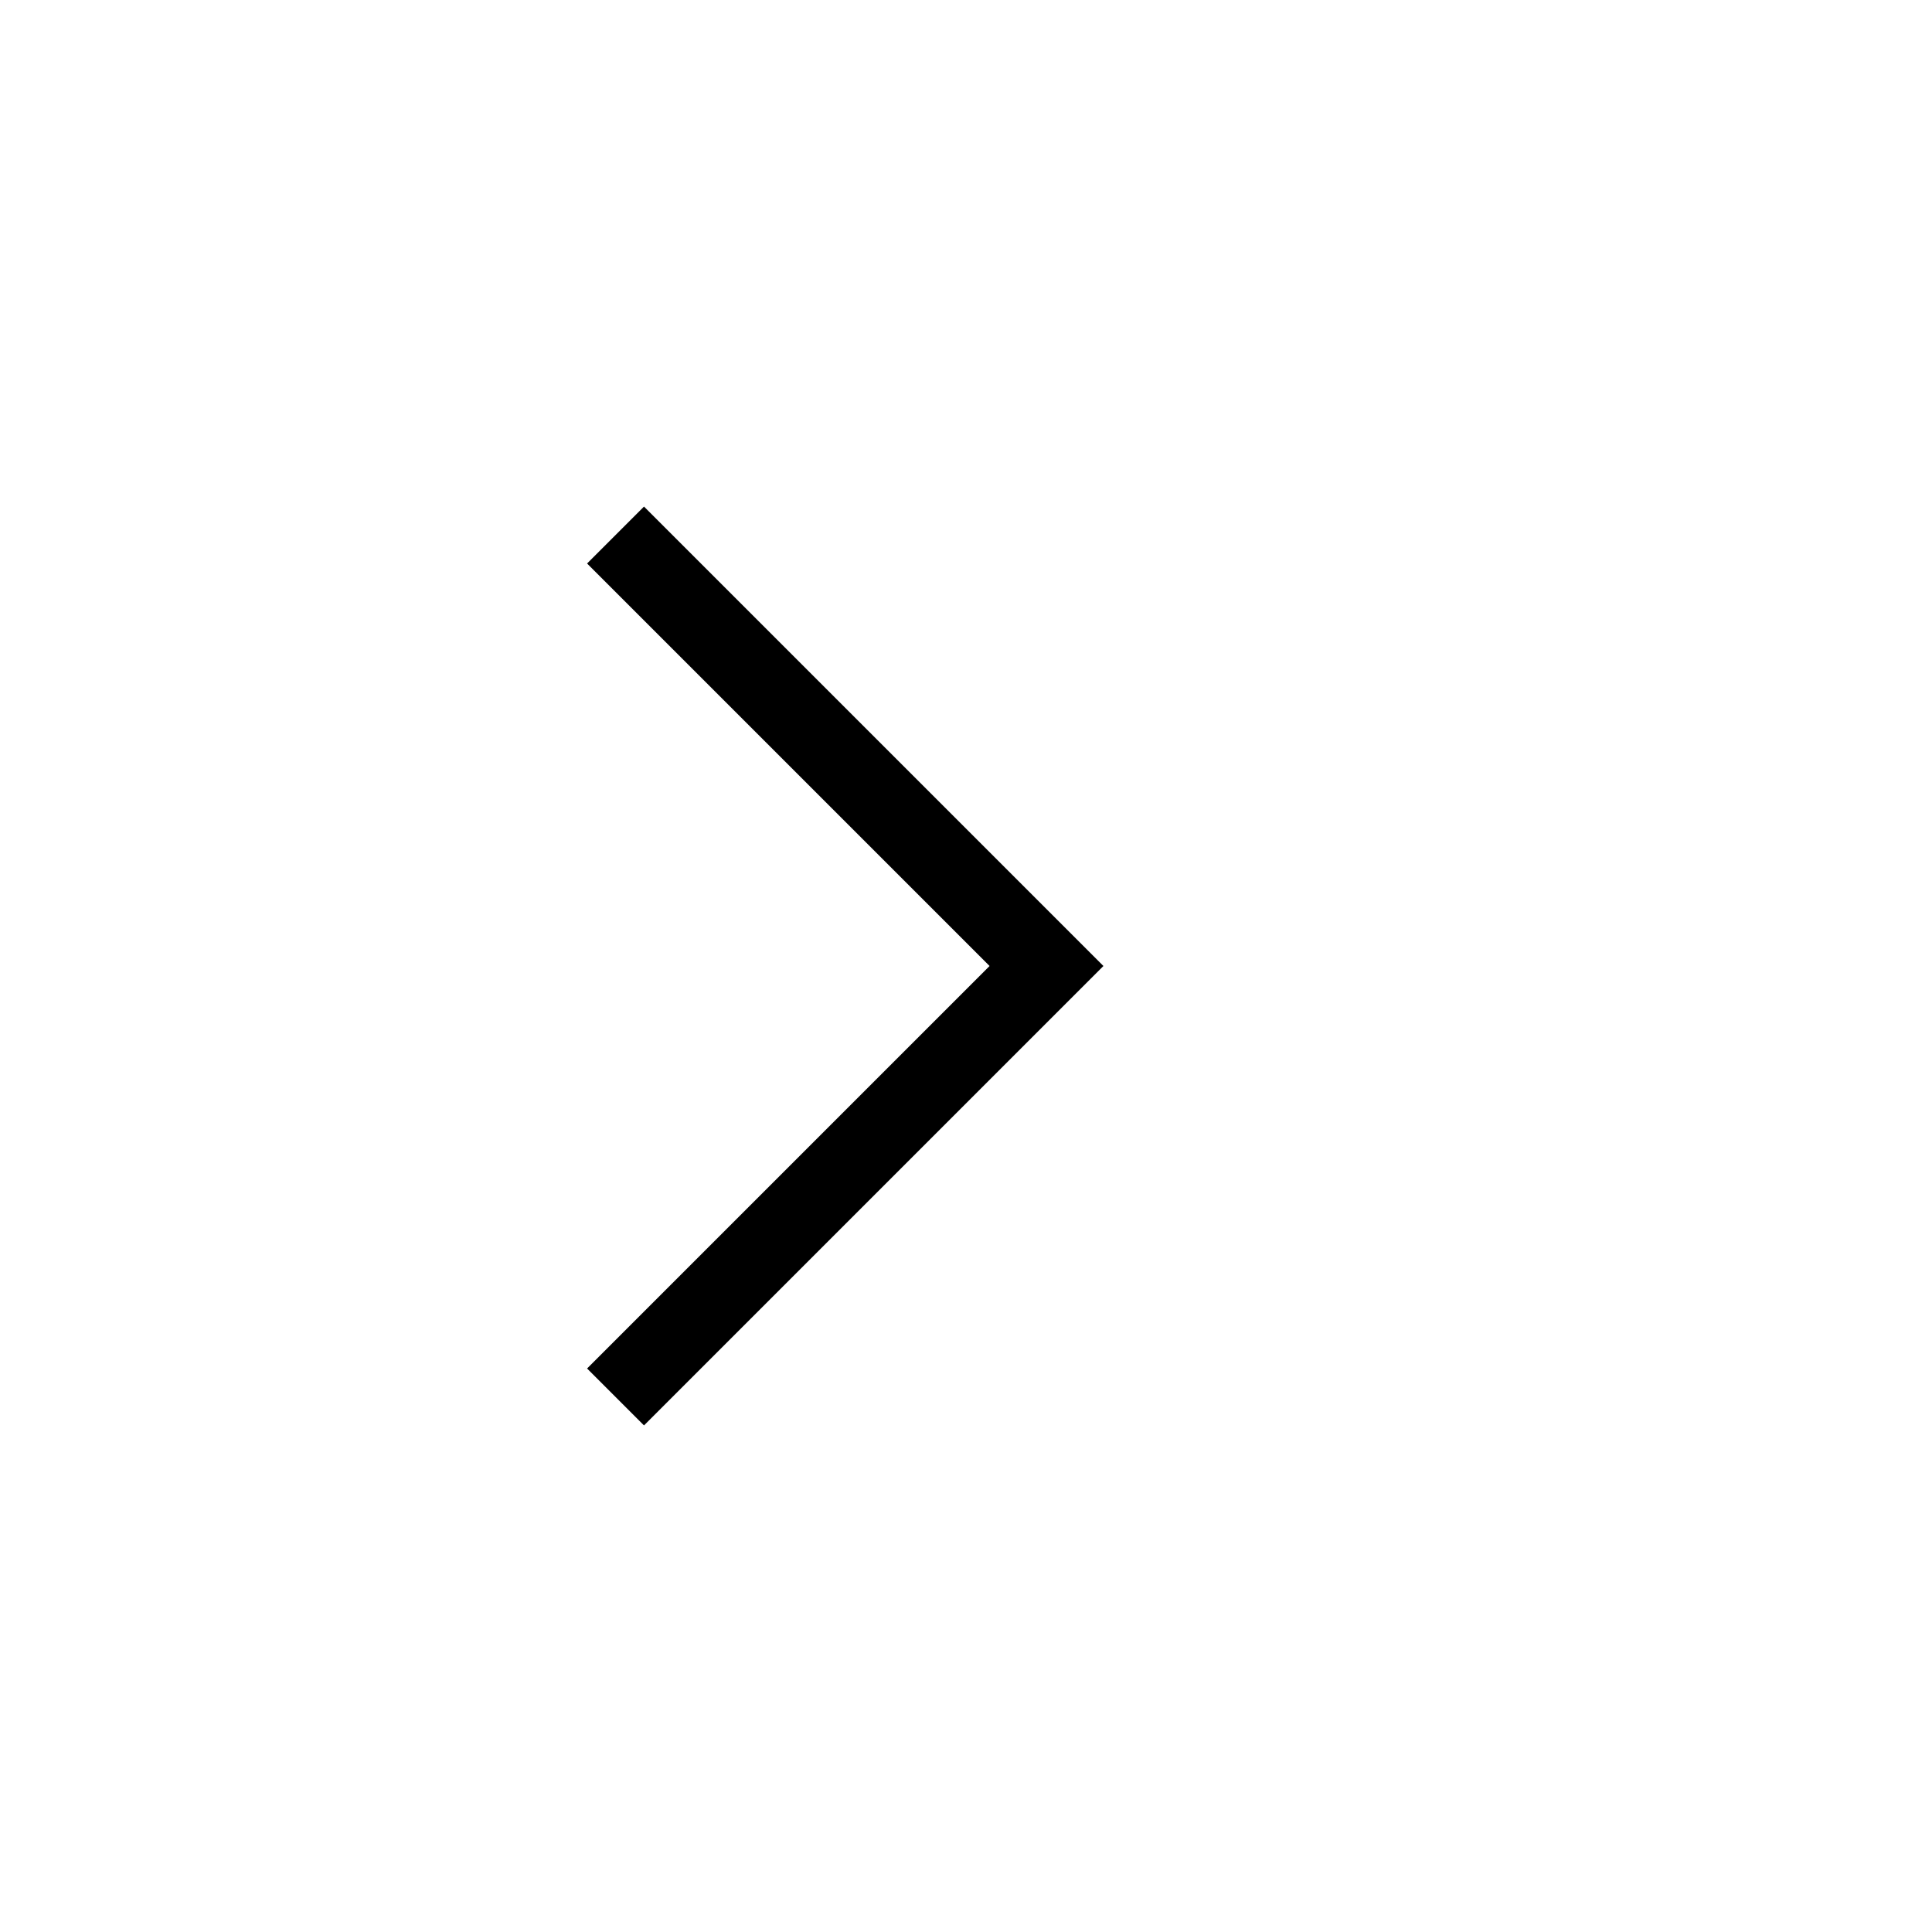
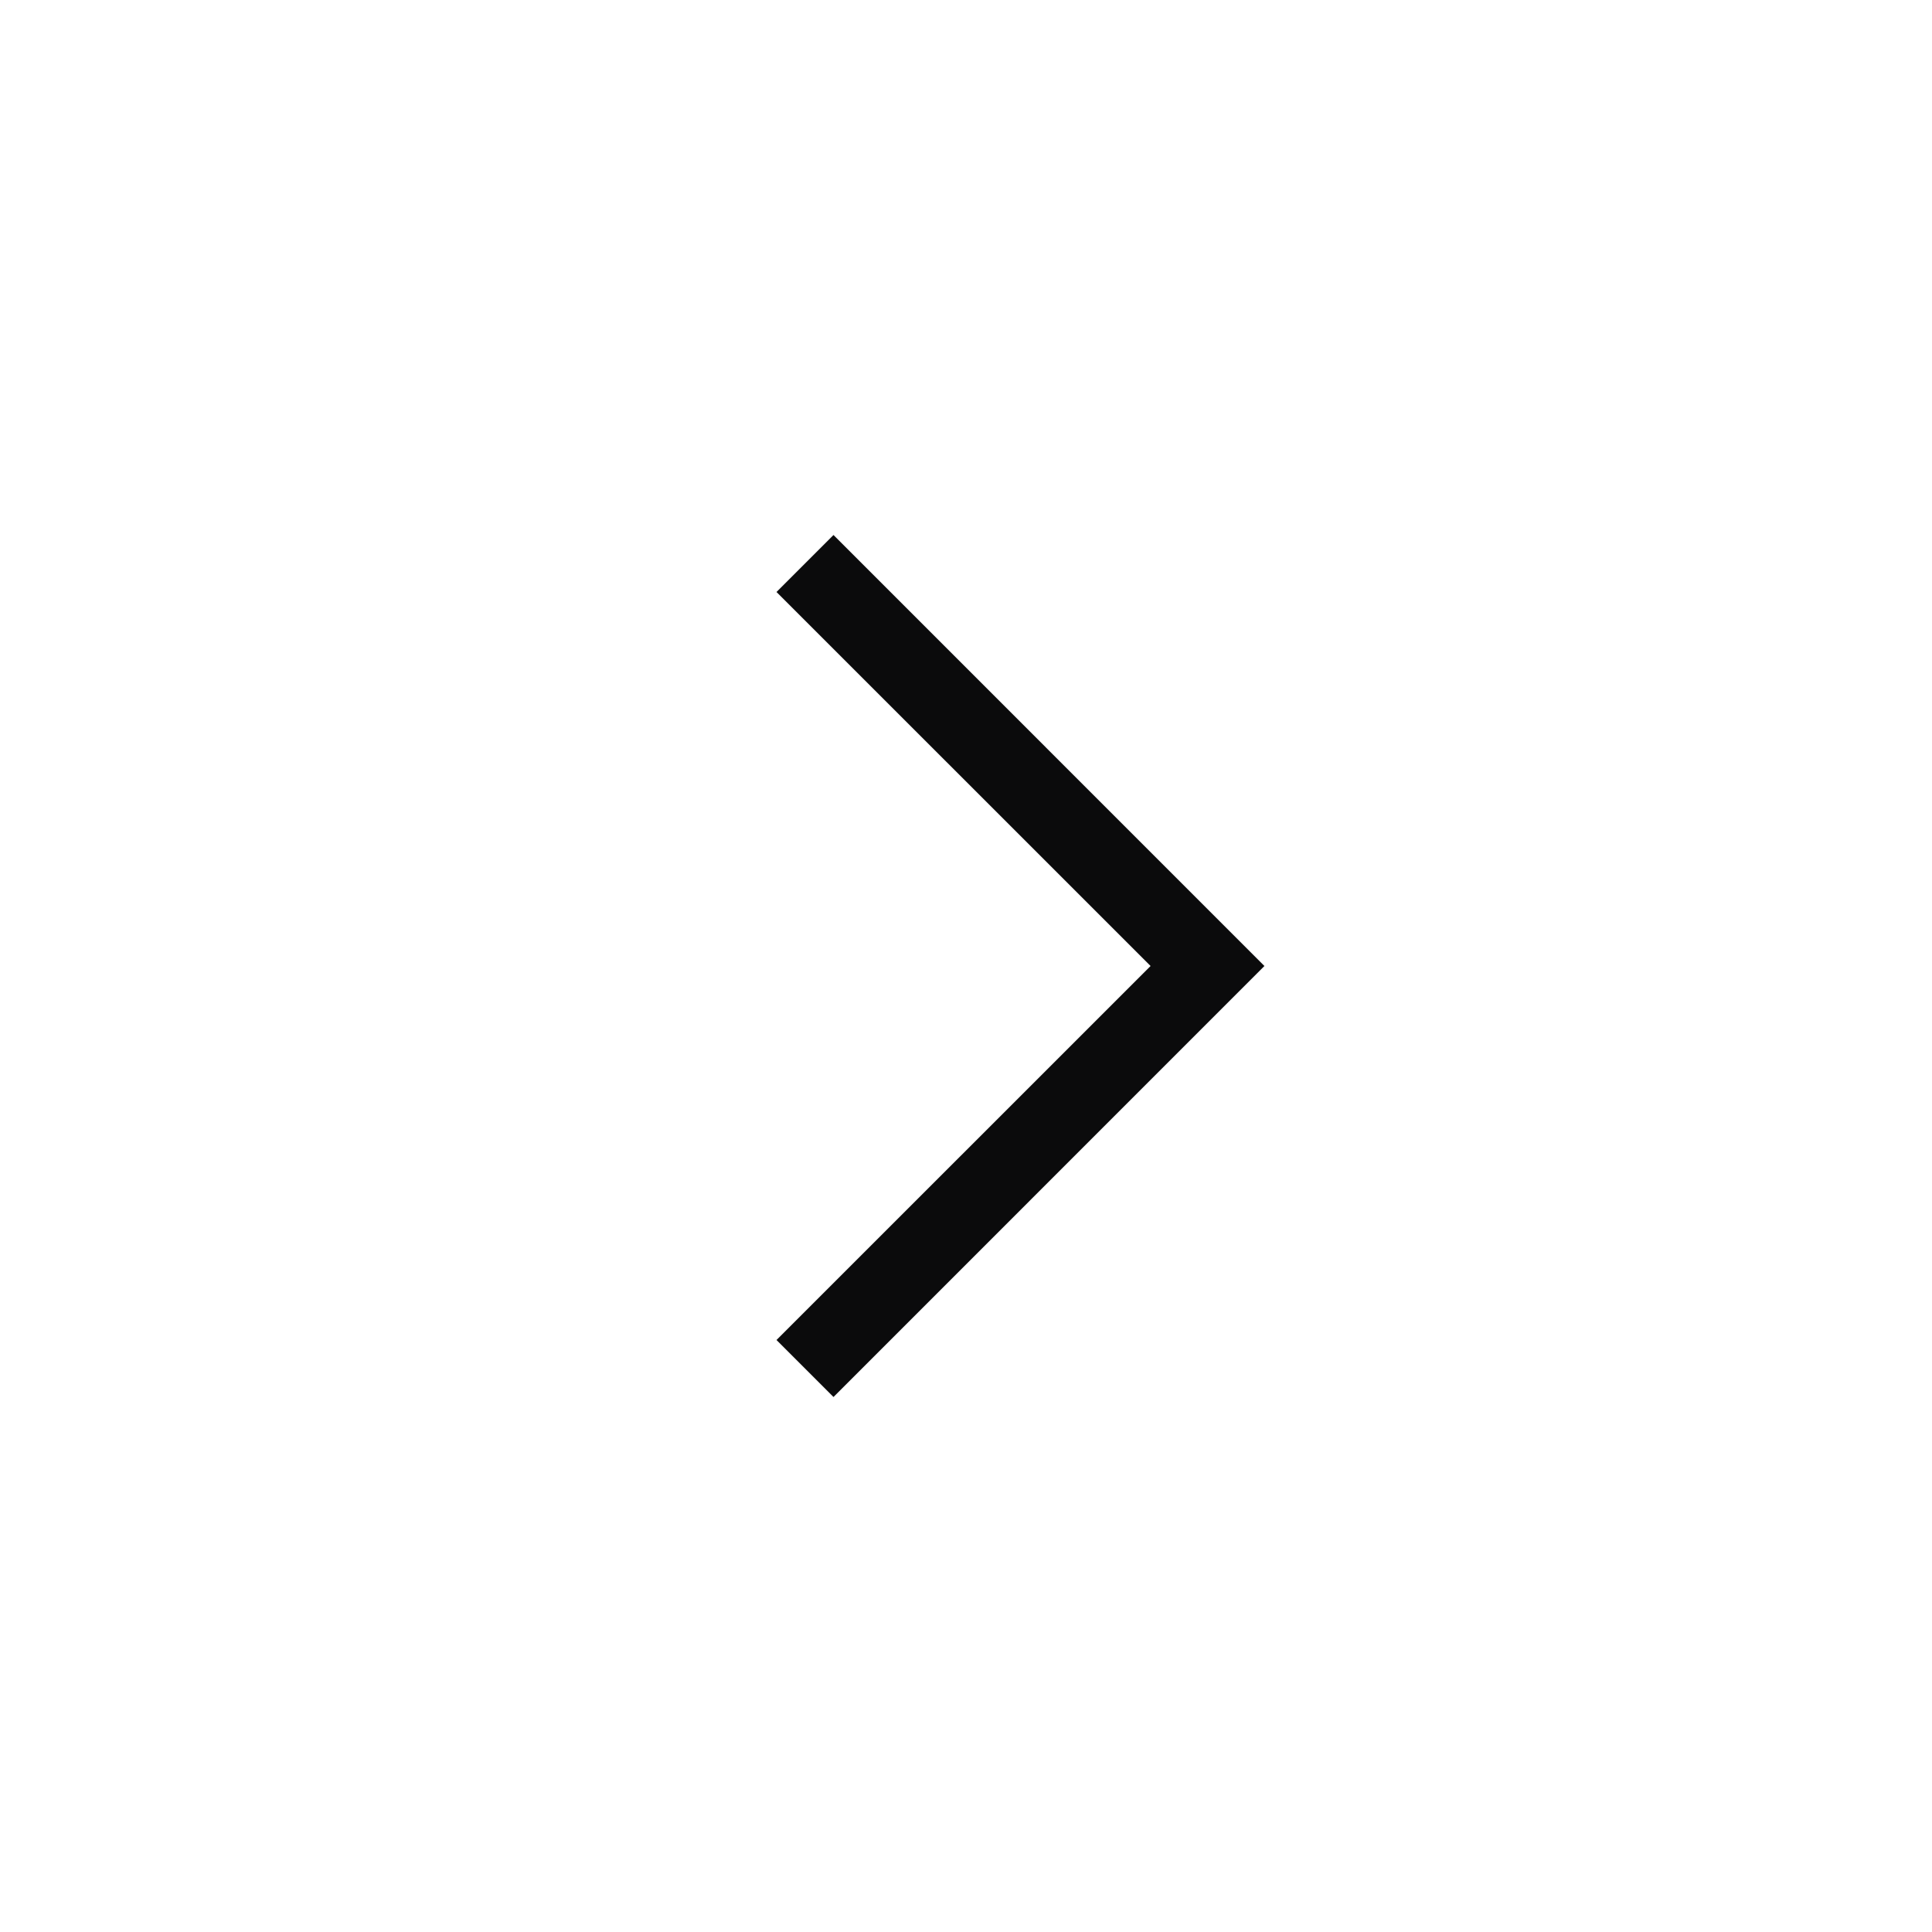
- <svg xmlns="http://www.w3.org/2000/svg" width="24" height="24" viewBox="0 0 24 24" fill="currentColor">
-   <path d="M 13.707 12 L 8 17.707 L 7.293 17 L 12.293 12 L 7.293 7 L 8 6.293 L 13.707 12 Z" fill-rule="evenodd" />
+ <svg xmlns="http://www.w3.org/2000/svg" width="24" height="24" viewBox="0 0 24 24" fill="none">
+   <path fill-rule="evenodd" clip-rule="evenodd" d="M10.354 6.646L15.707 12L10.354 17.354L9.646 16.646L14.293 12L9.646 7.354L10.354 6.646Z" fill="#0B0B0C" />
</svg>
